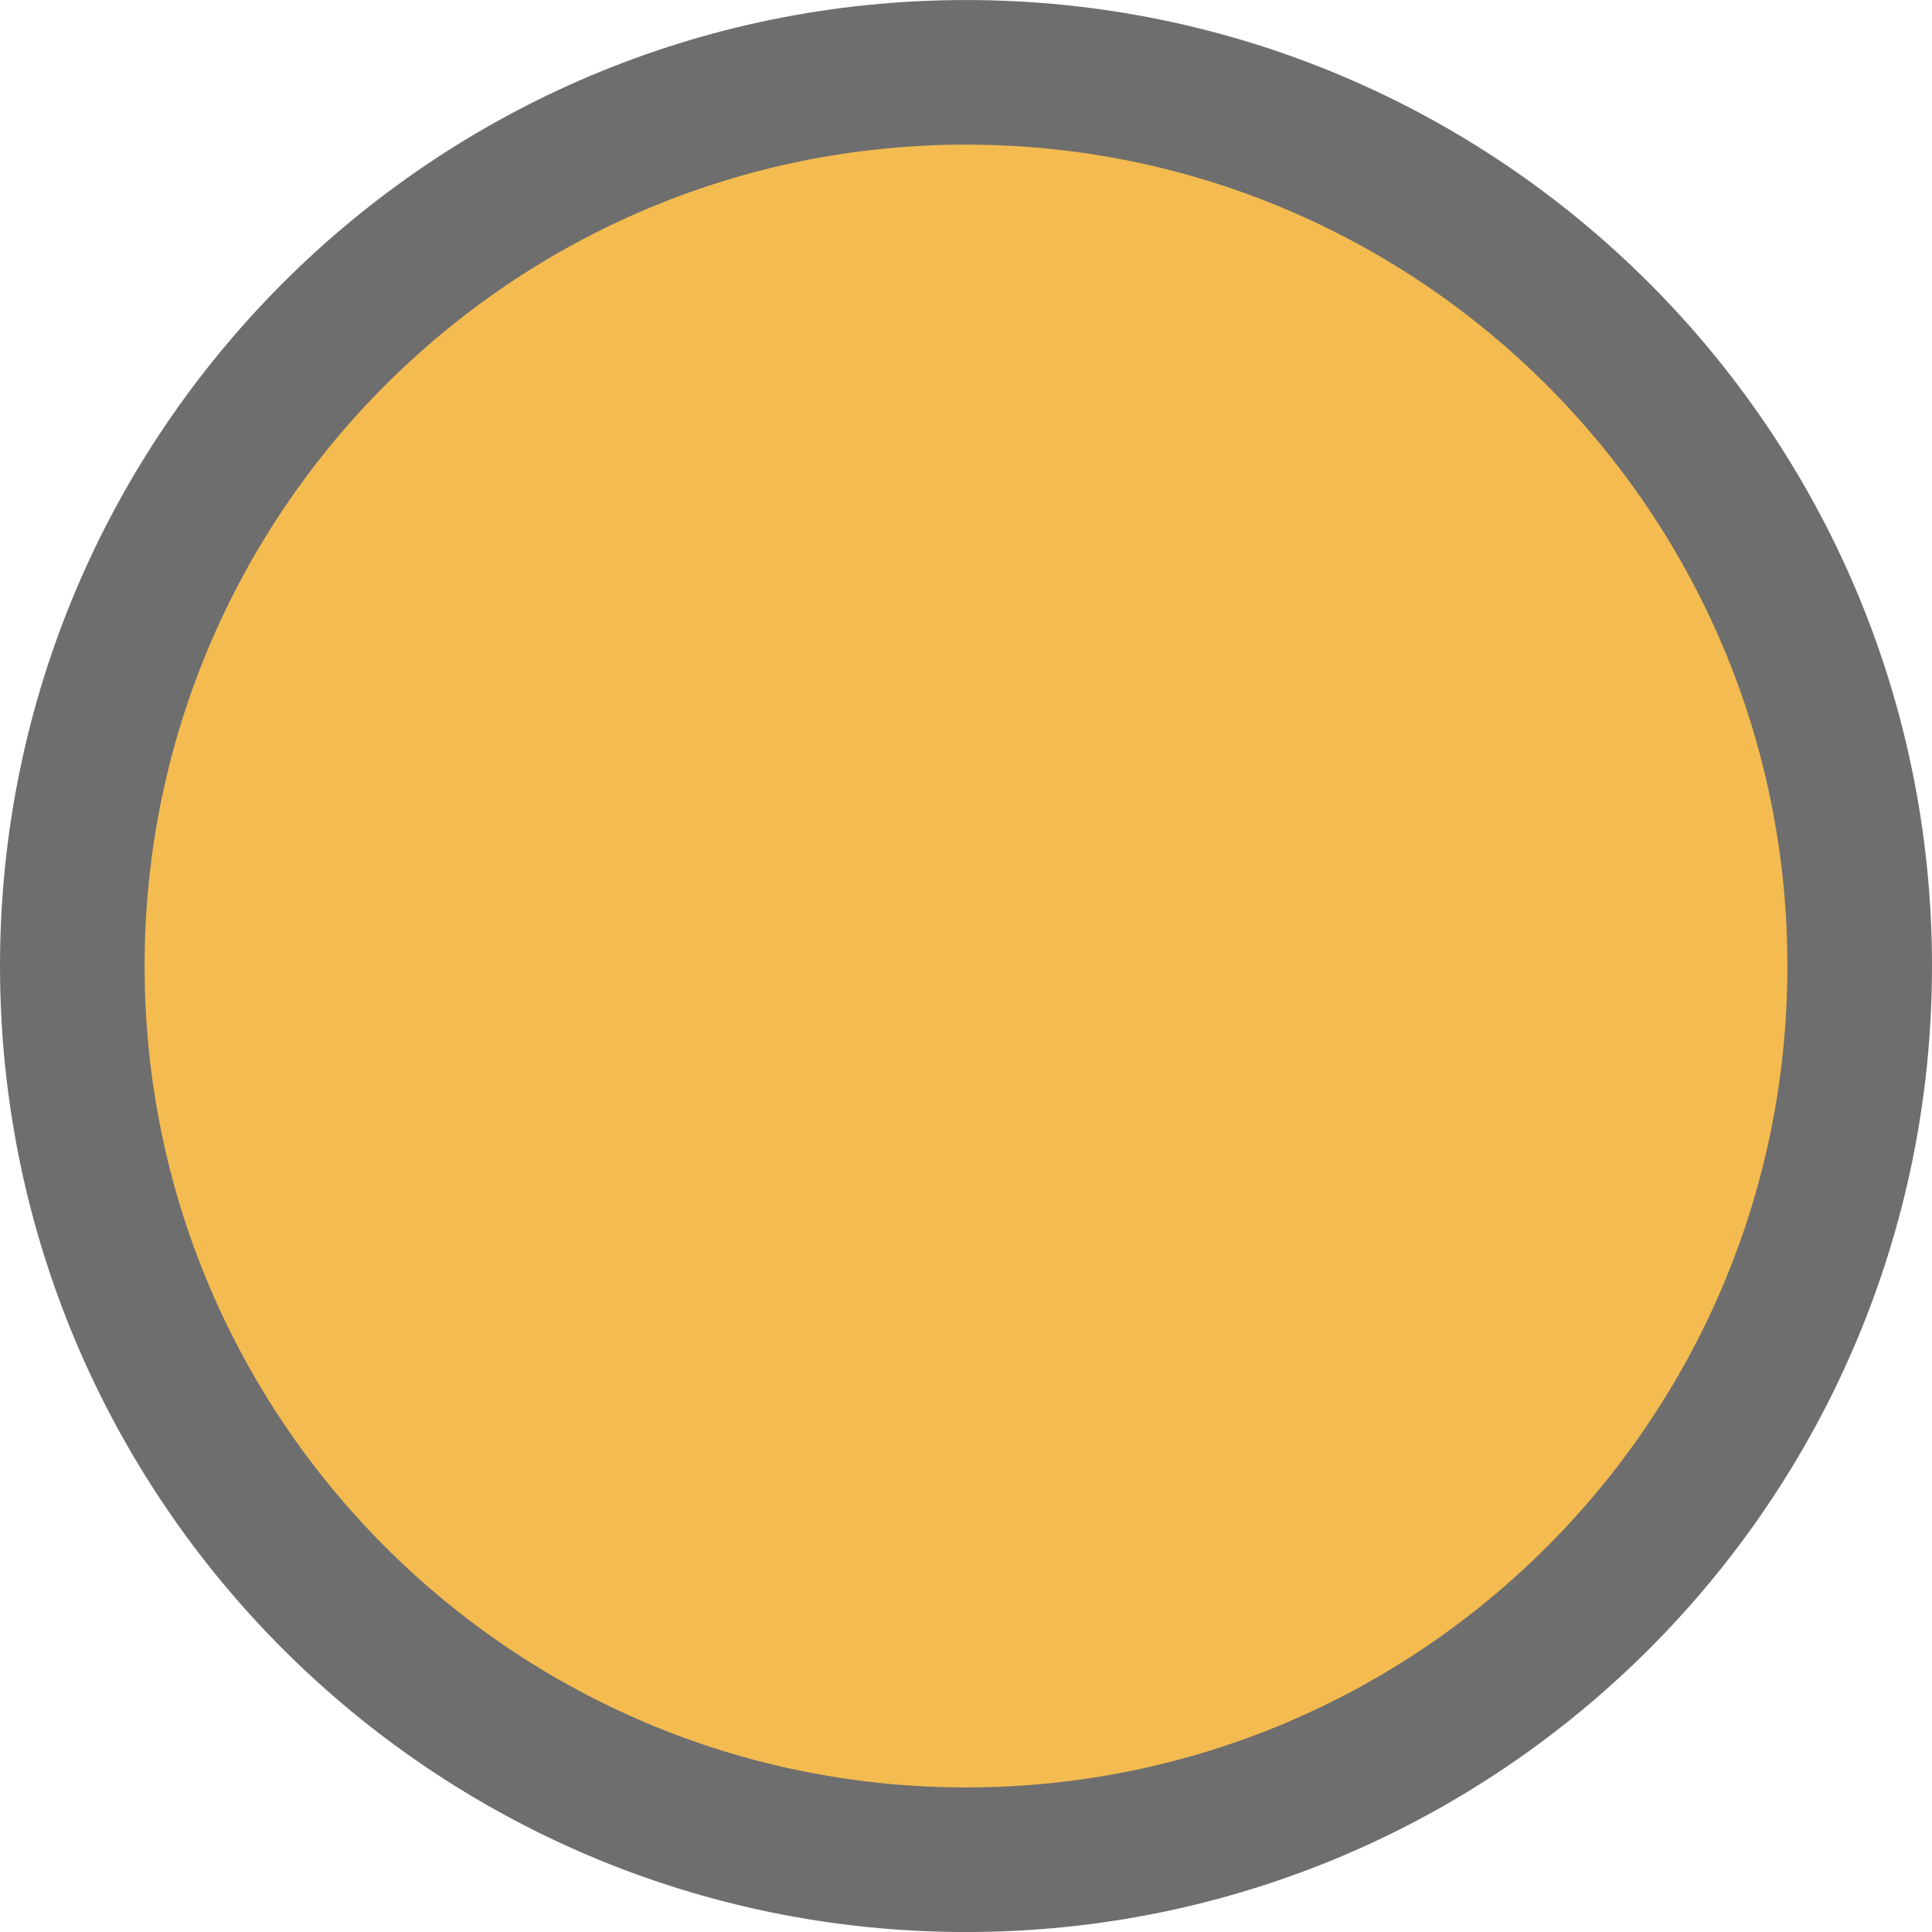
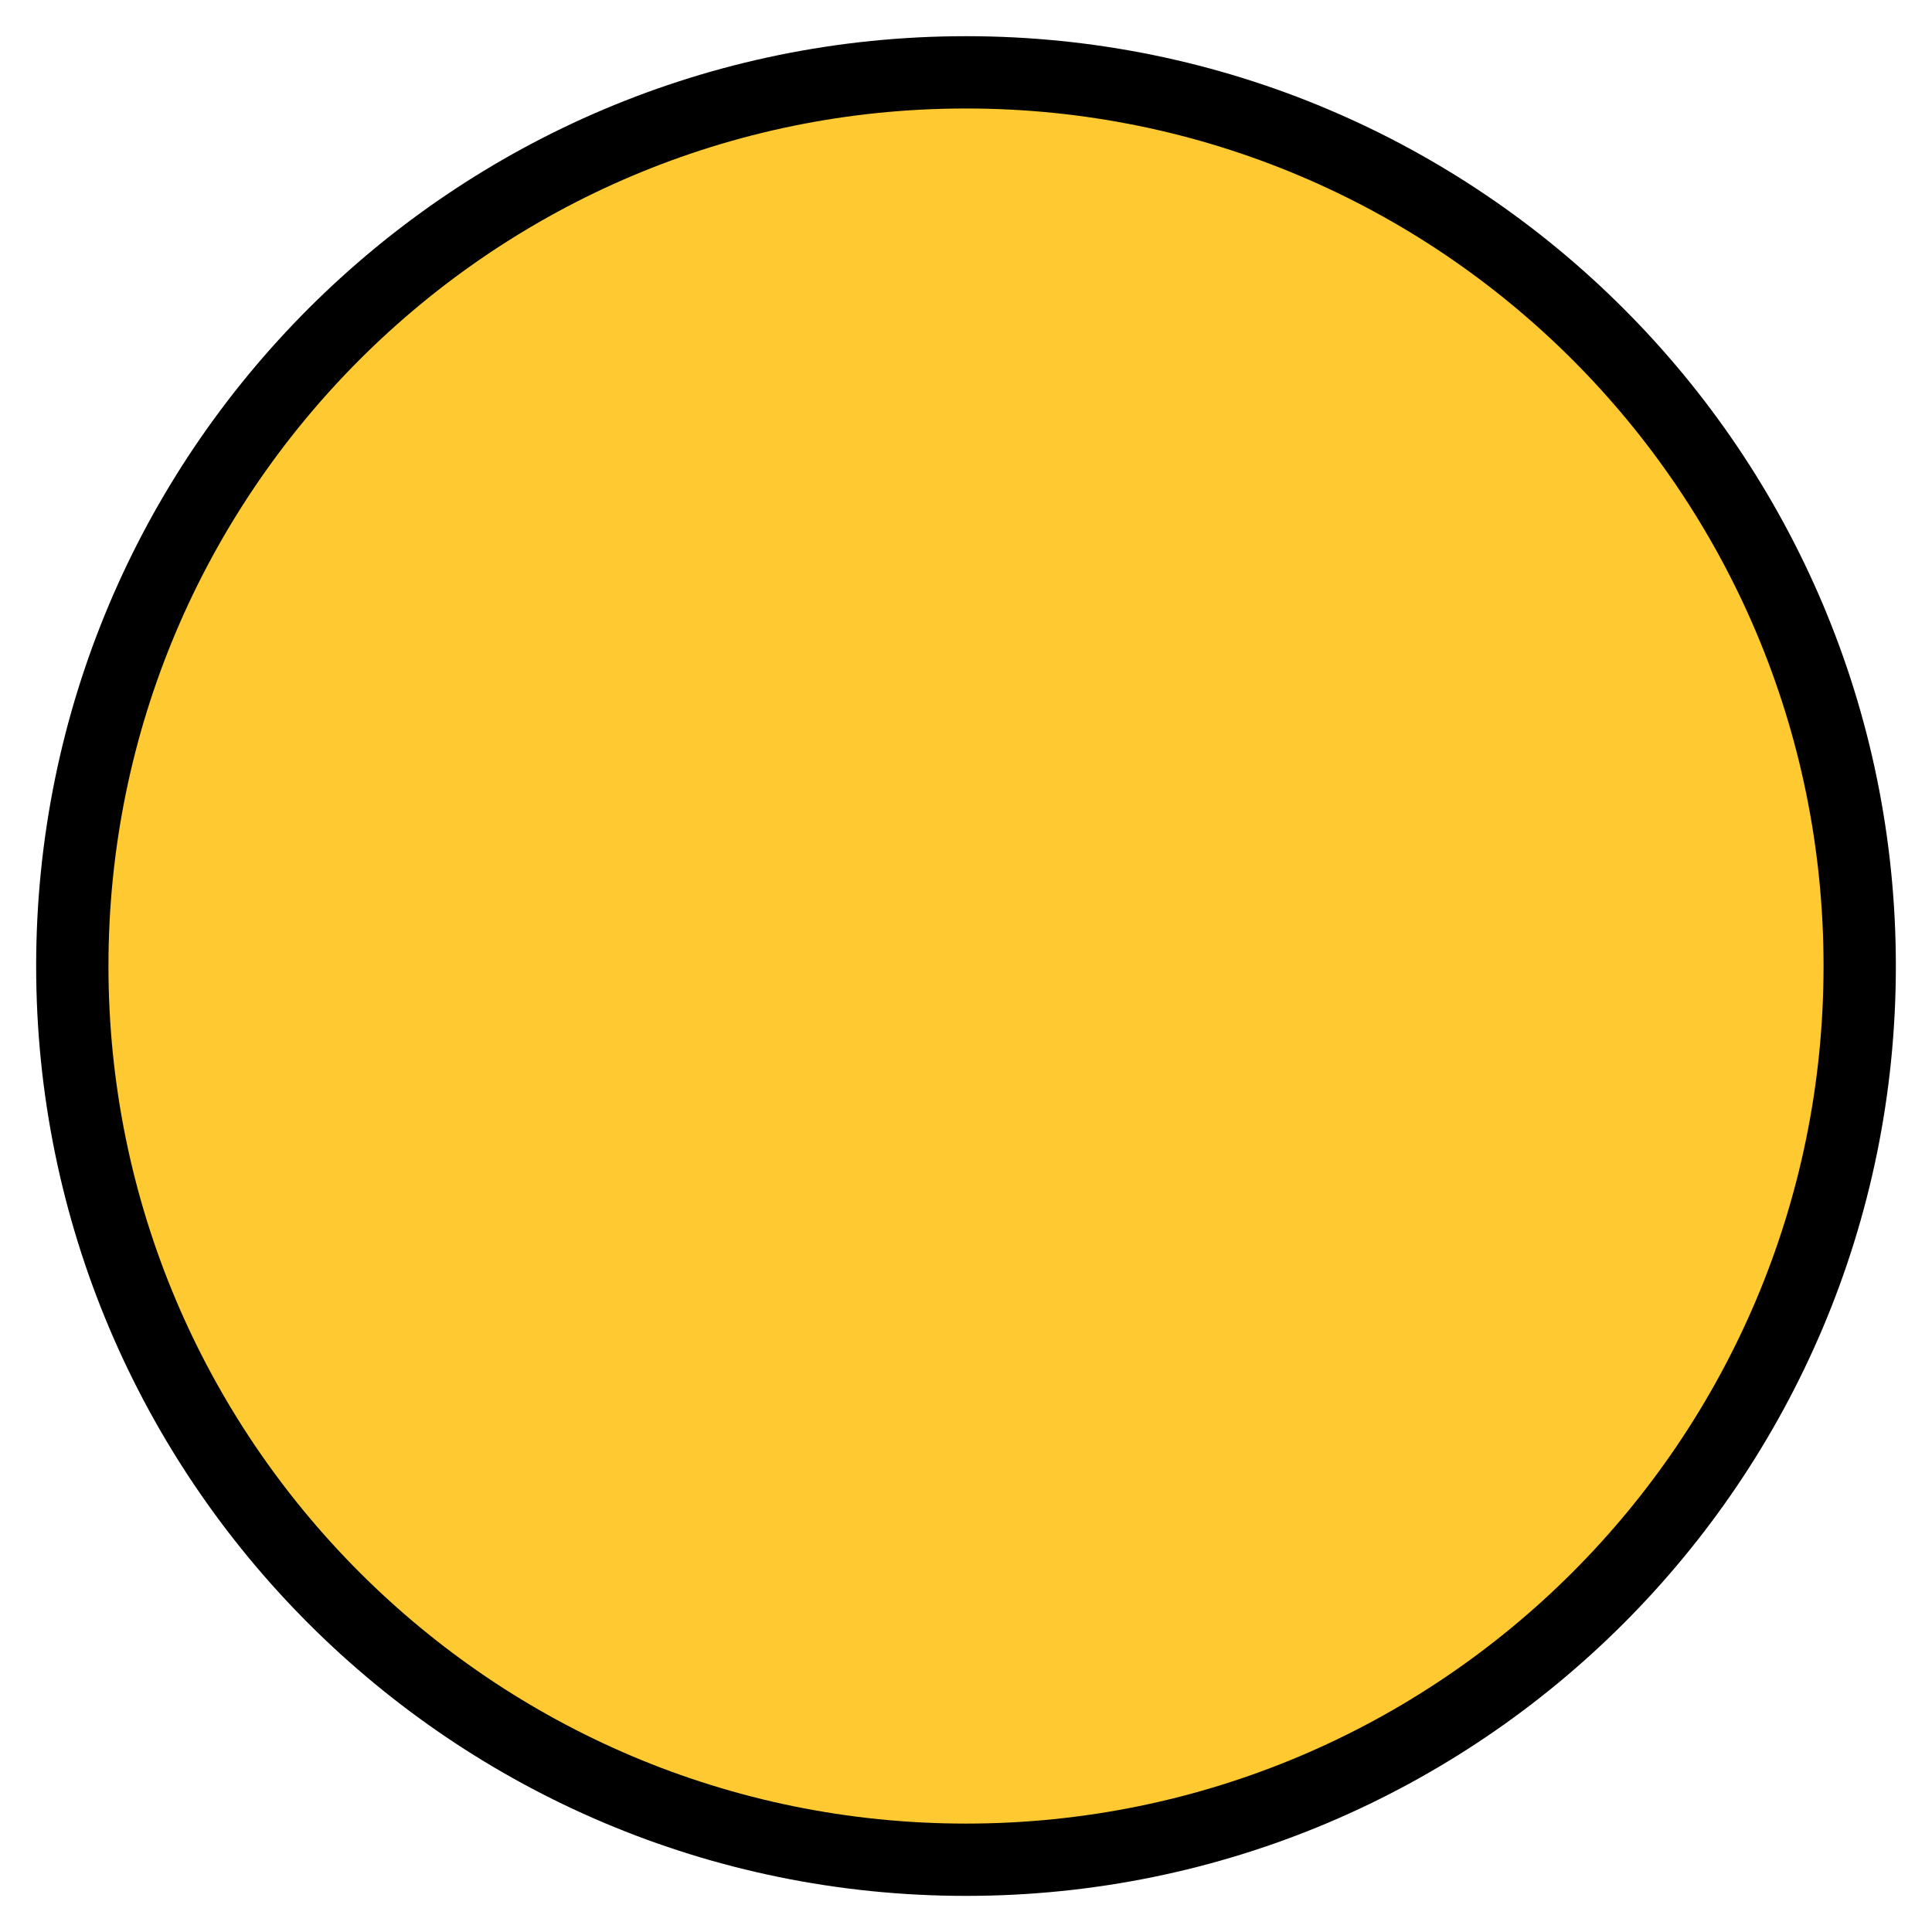
<svg xmlns="http://www.w3.org/2000/svg" width="26.722mm" height="26.722mm" viewBox="0 0 26.722 26.722" version="1.1" id="svg8">
  <defs id="defs2" />
  <g id="layer1" transform="translate(-6.349911,-4.208492)">
-     <circle style="fill:#f4bb50;fill-opacity:1;stroke:#6e6e6e;stroke-width:2;stroke-linecap:round;stroke-miterlimit:4;stroke-dasharray:none;stroke-dashoffset:0;stroke-opacity:1" id="path4485" cx="19.711" cy="17.57" r="12.361" />
+     <circle style="fill:#ffc932;fill-opacity:1;stroke:#000000;stroke-width:1;stroke-linecap:round;stroke-miterlimit:4;stroke-dasharray:none;stroke-dashoffset:0;stroke-opacity:1" id="path4485" cx="19.711" cy="17.57" r="12.361" />
  </g>
</svg>
